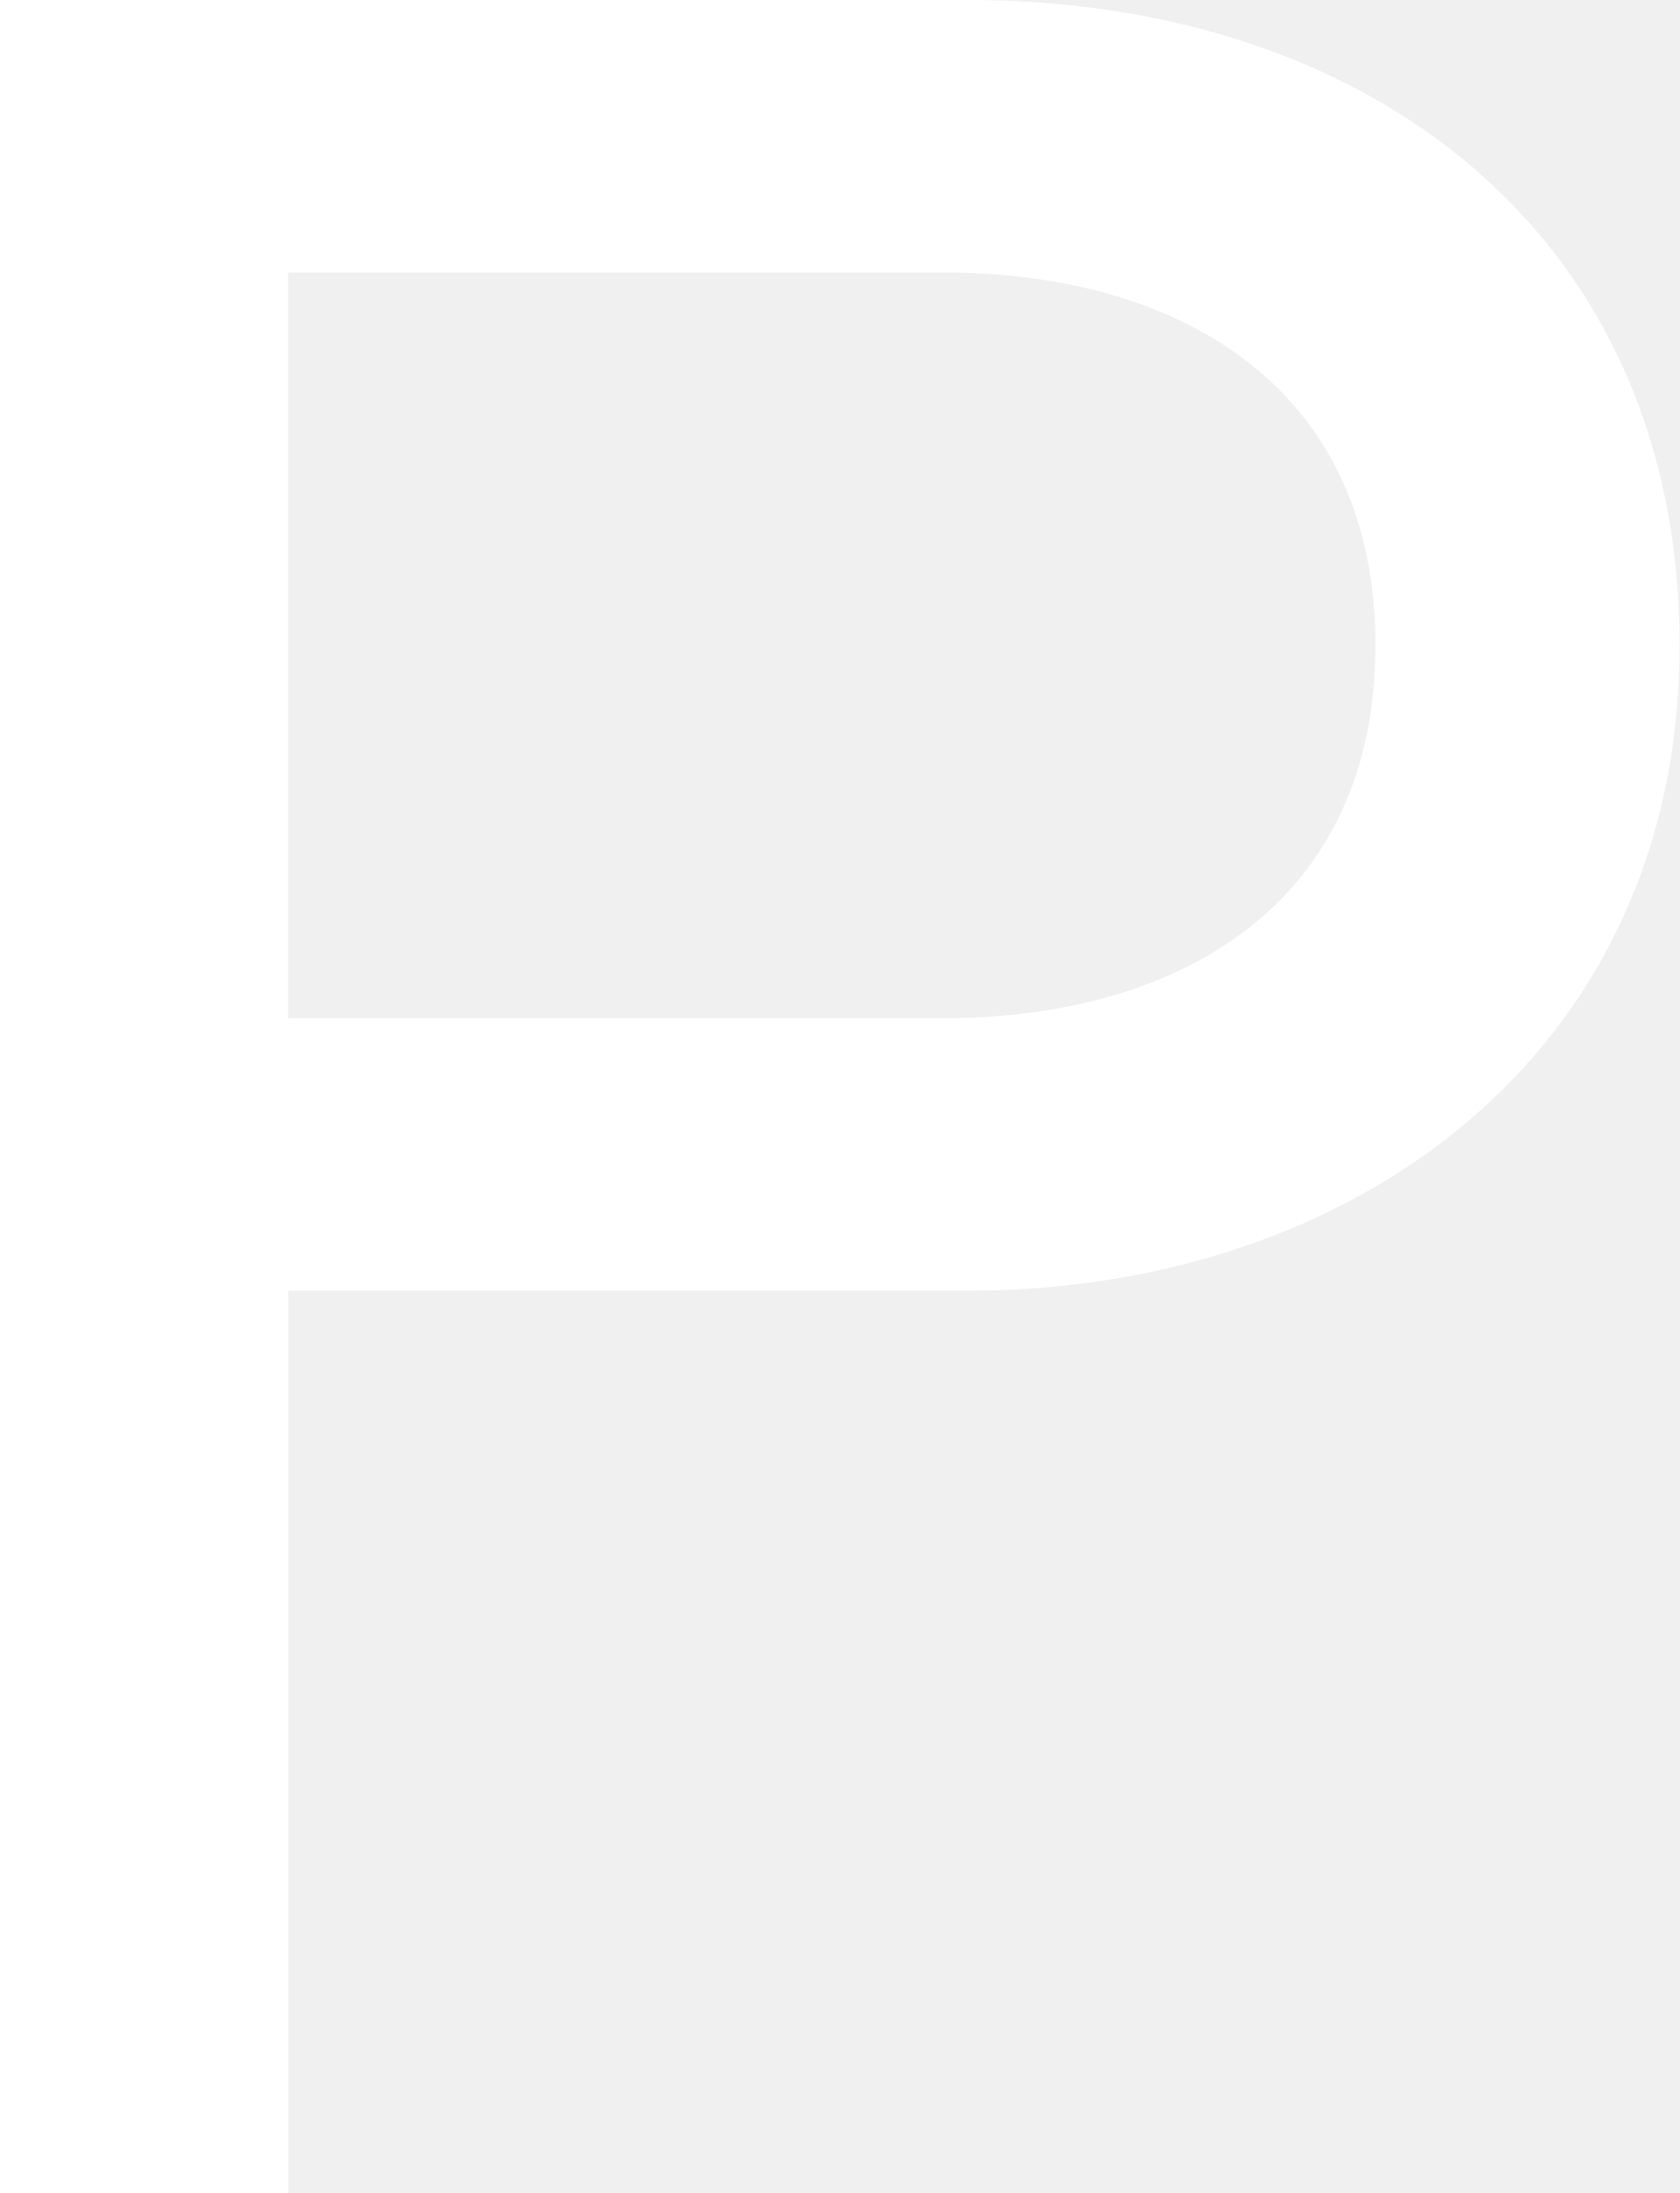
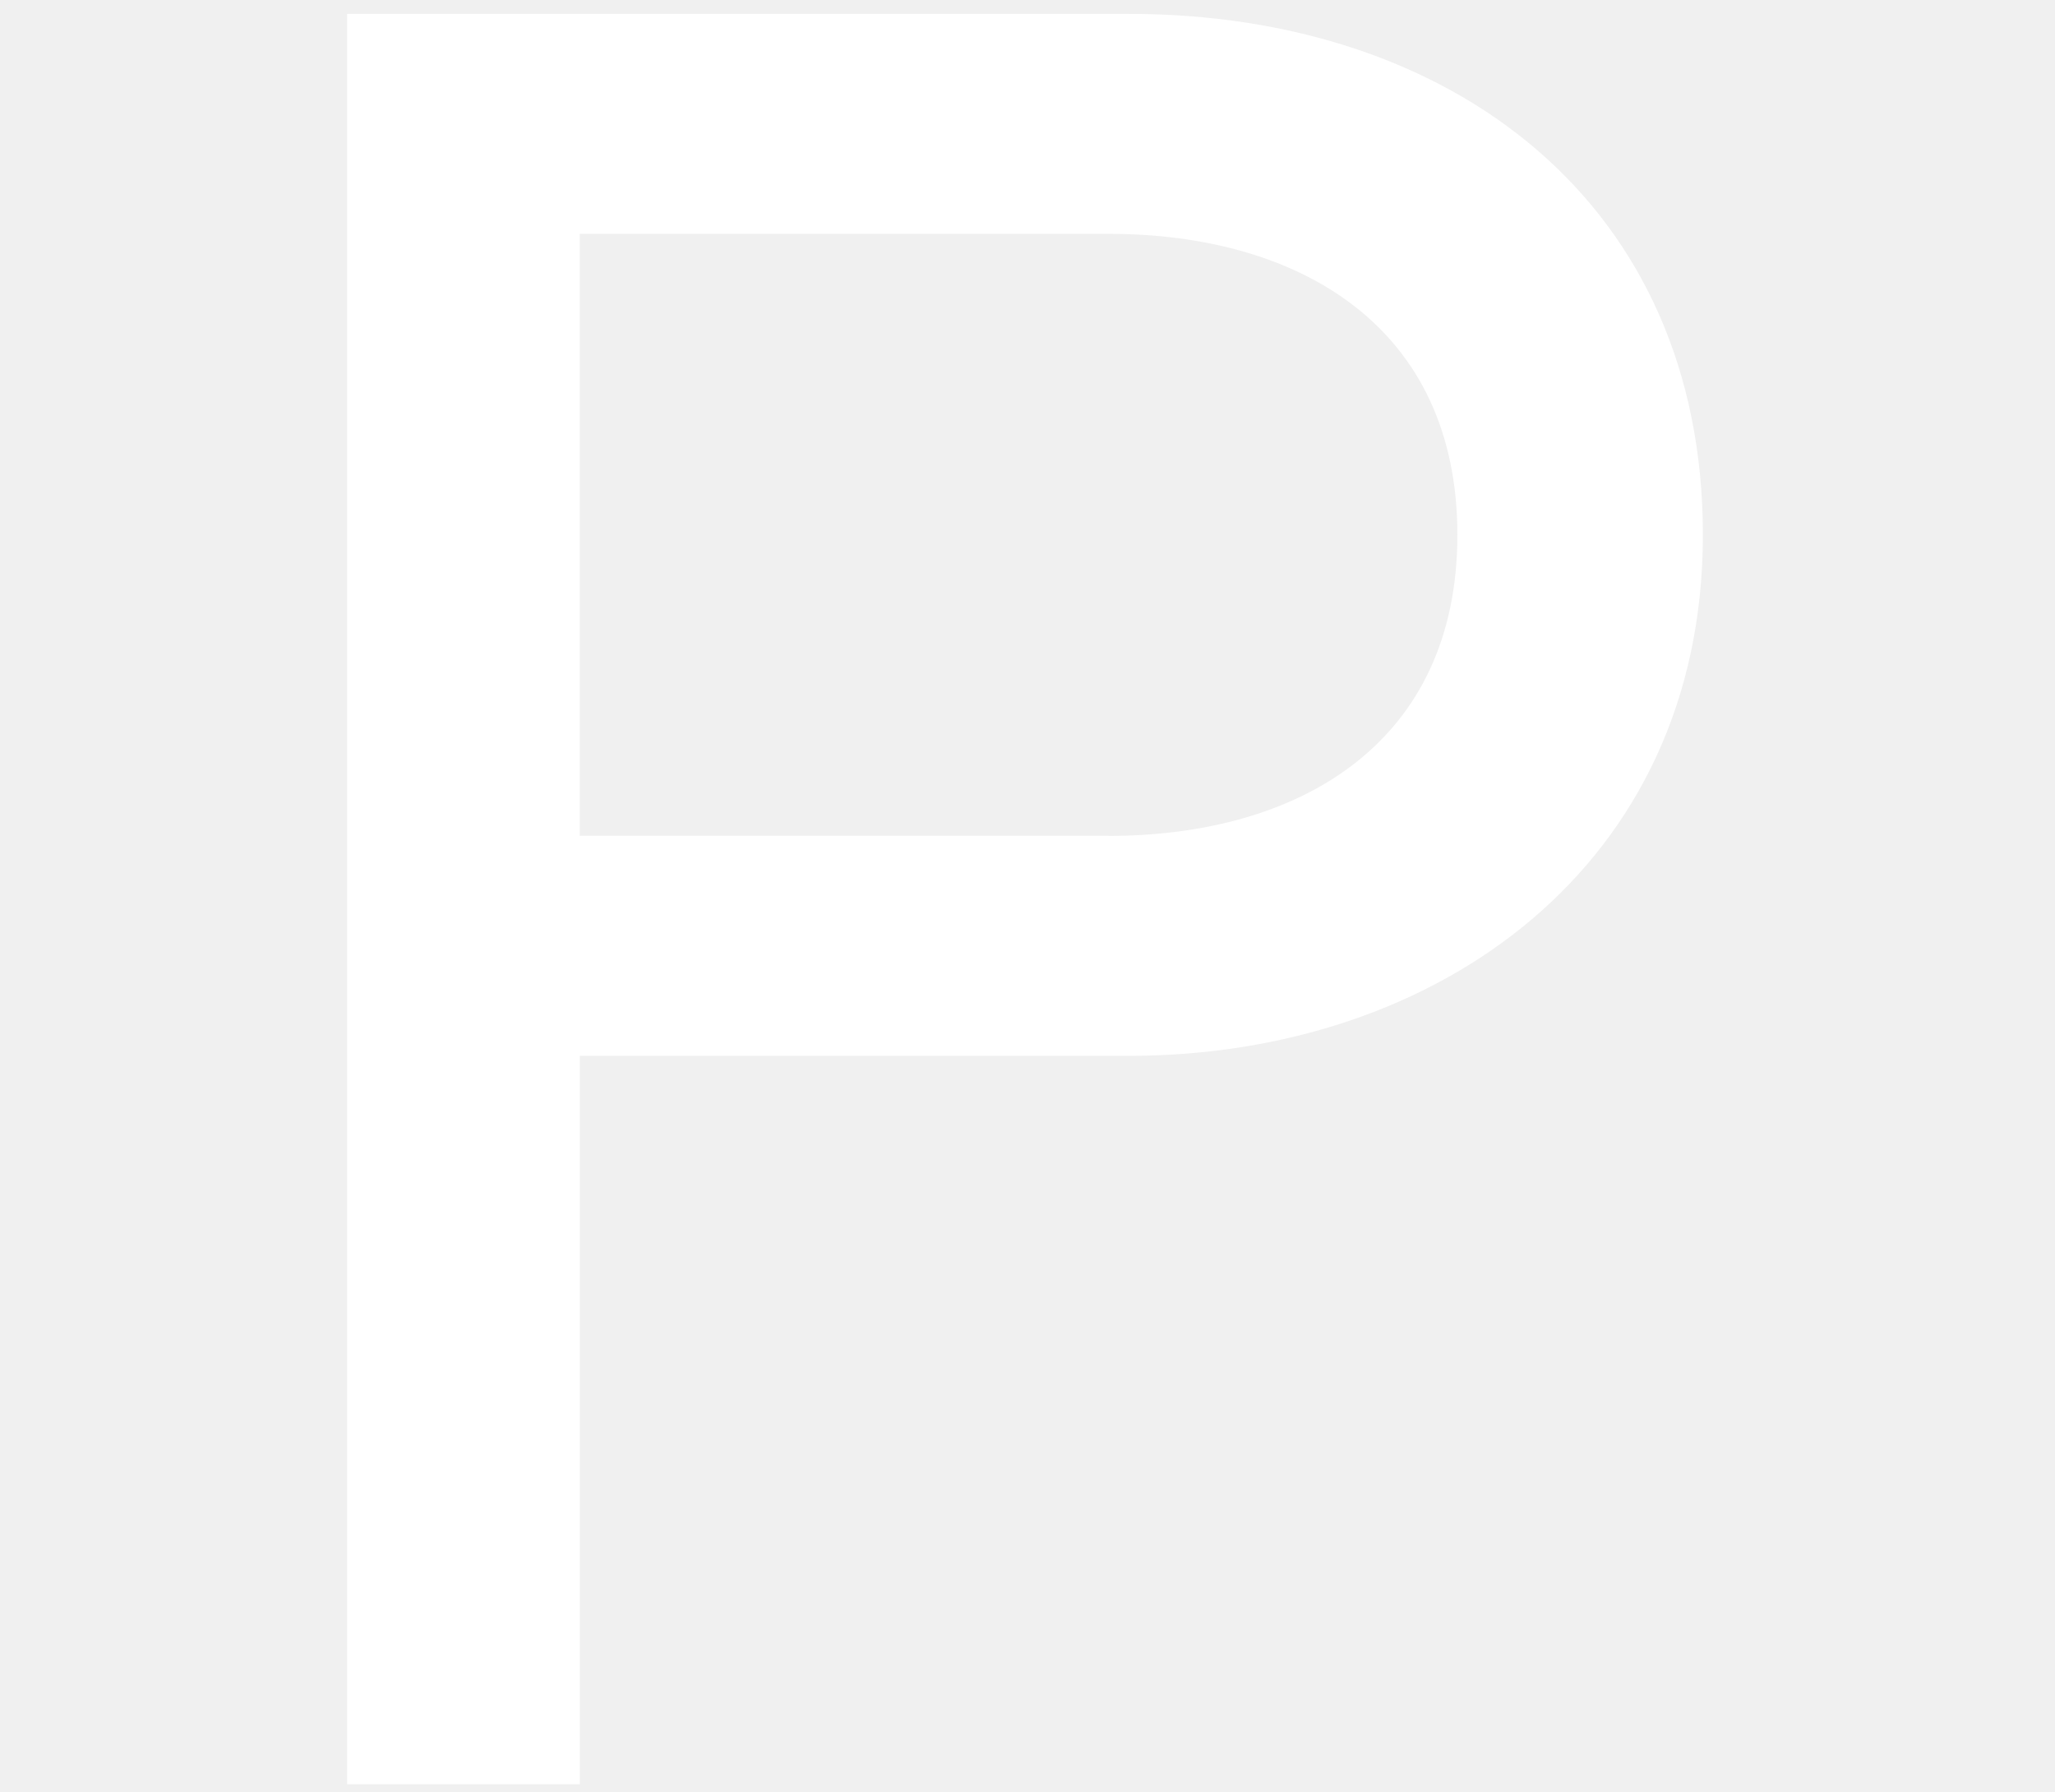
- <svg xmlns="http://www.w3.org/2000/svg" width="97.641" height="127.5" viewBox="0 0 97.641 127.5">
-   <path id="P" d="M1172.07,600.85H1134V557.5h38.07c13.84,0,25.14,6.74,25.14,21.68s-11.29,21.68-25.14,21.68m1.46-59.2h-56.28v127.5h16.76V616.7h39.53c22.22,0,41.35-13.66,41.35-37.52s-18.03-37.52-41.35-37.52" transform="translate(-1117.25 -541.66)" fill="#fff" />
+ <svg xmlns="http://www.w3.org/2000/svg" width="148" height="129" viewBox="0 0 148 129">
+   <g id="p" transform="translate(19994 -13073)">
+     <path id="P-2" data-name="P" d="M1172.07,600.85H1134V557.5h38.07c13.84,0,25.14,6.74,25.14,21.68s-11.29,21.68-25.14,21.68m1.46-59.2h-56.28v127.5h16.76V616.7h39.53c22.22,0,41.35-13.66,41.35-37.52s-18.03-37.52-41.35-37.52" transform="translate(-21086.25 12532.34)" fill="#fff" />
+     <rect id="Rectangle_868" data-name="Rectangle 868" width="148" height="129" transform="translate(-19994 13073)" fill="none" />
+   </g>
</svg>
